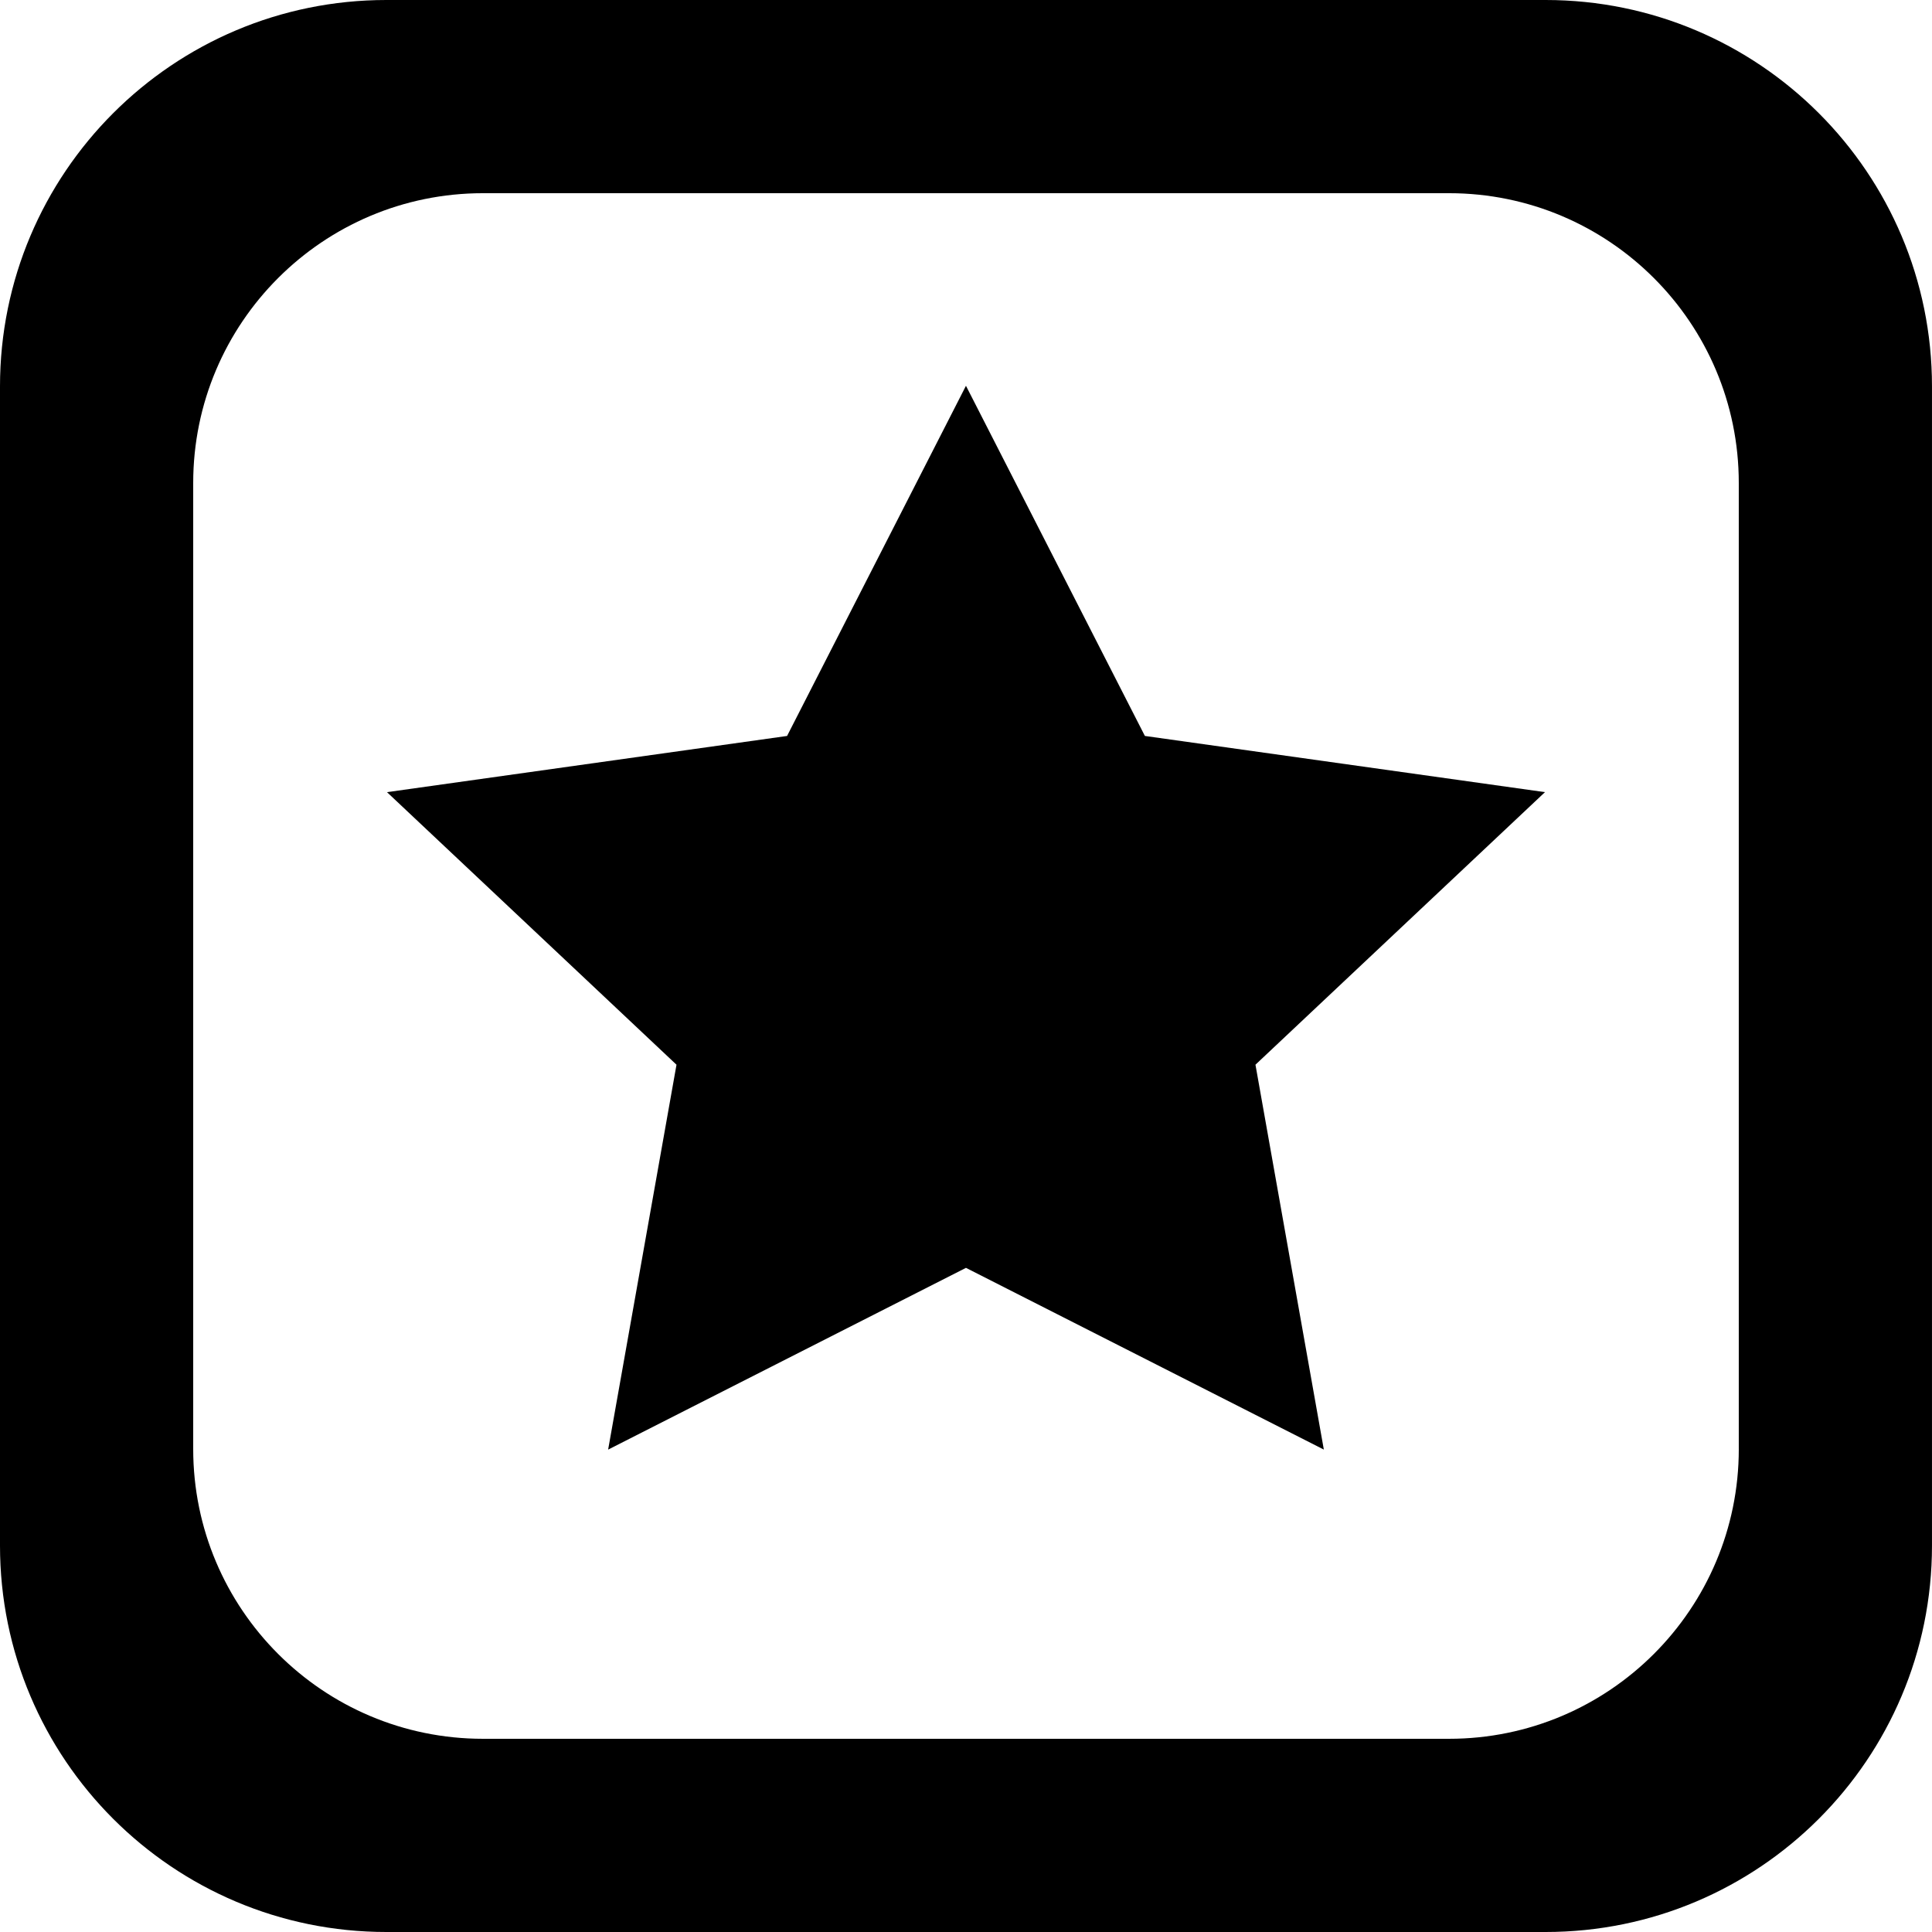
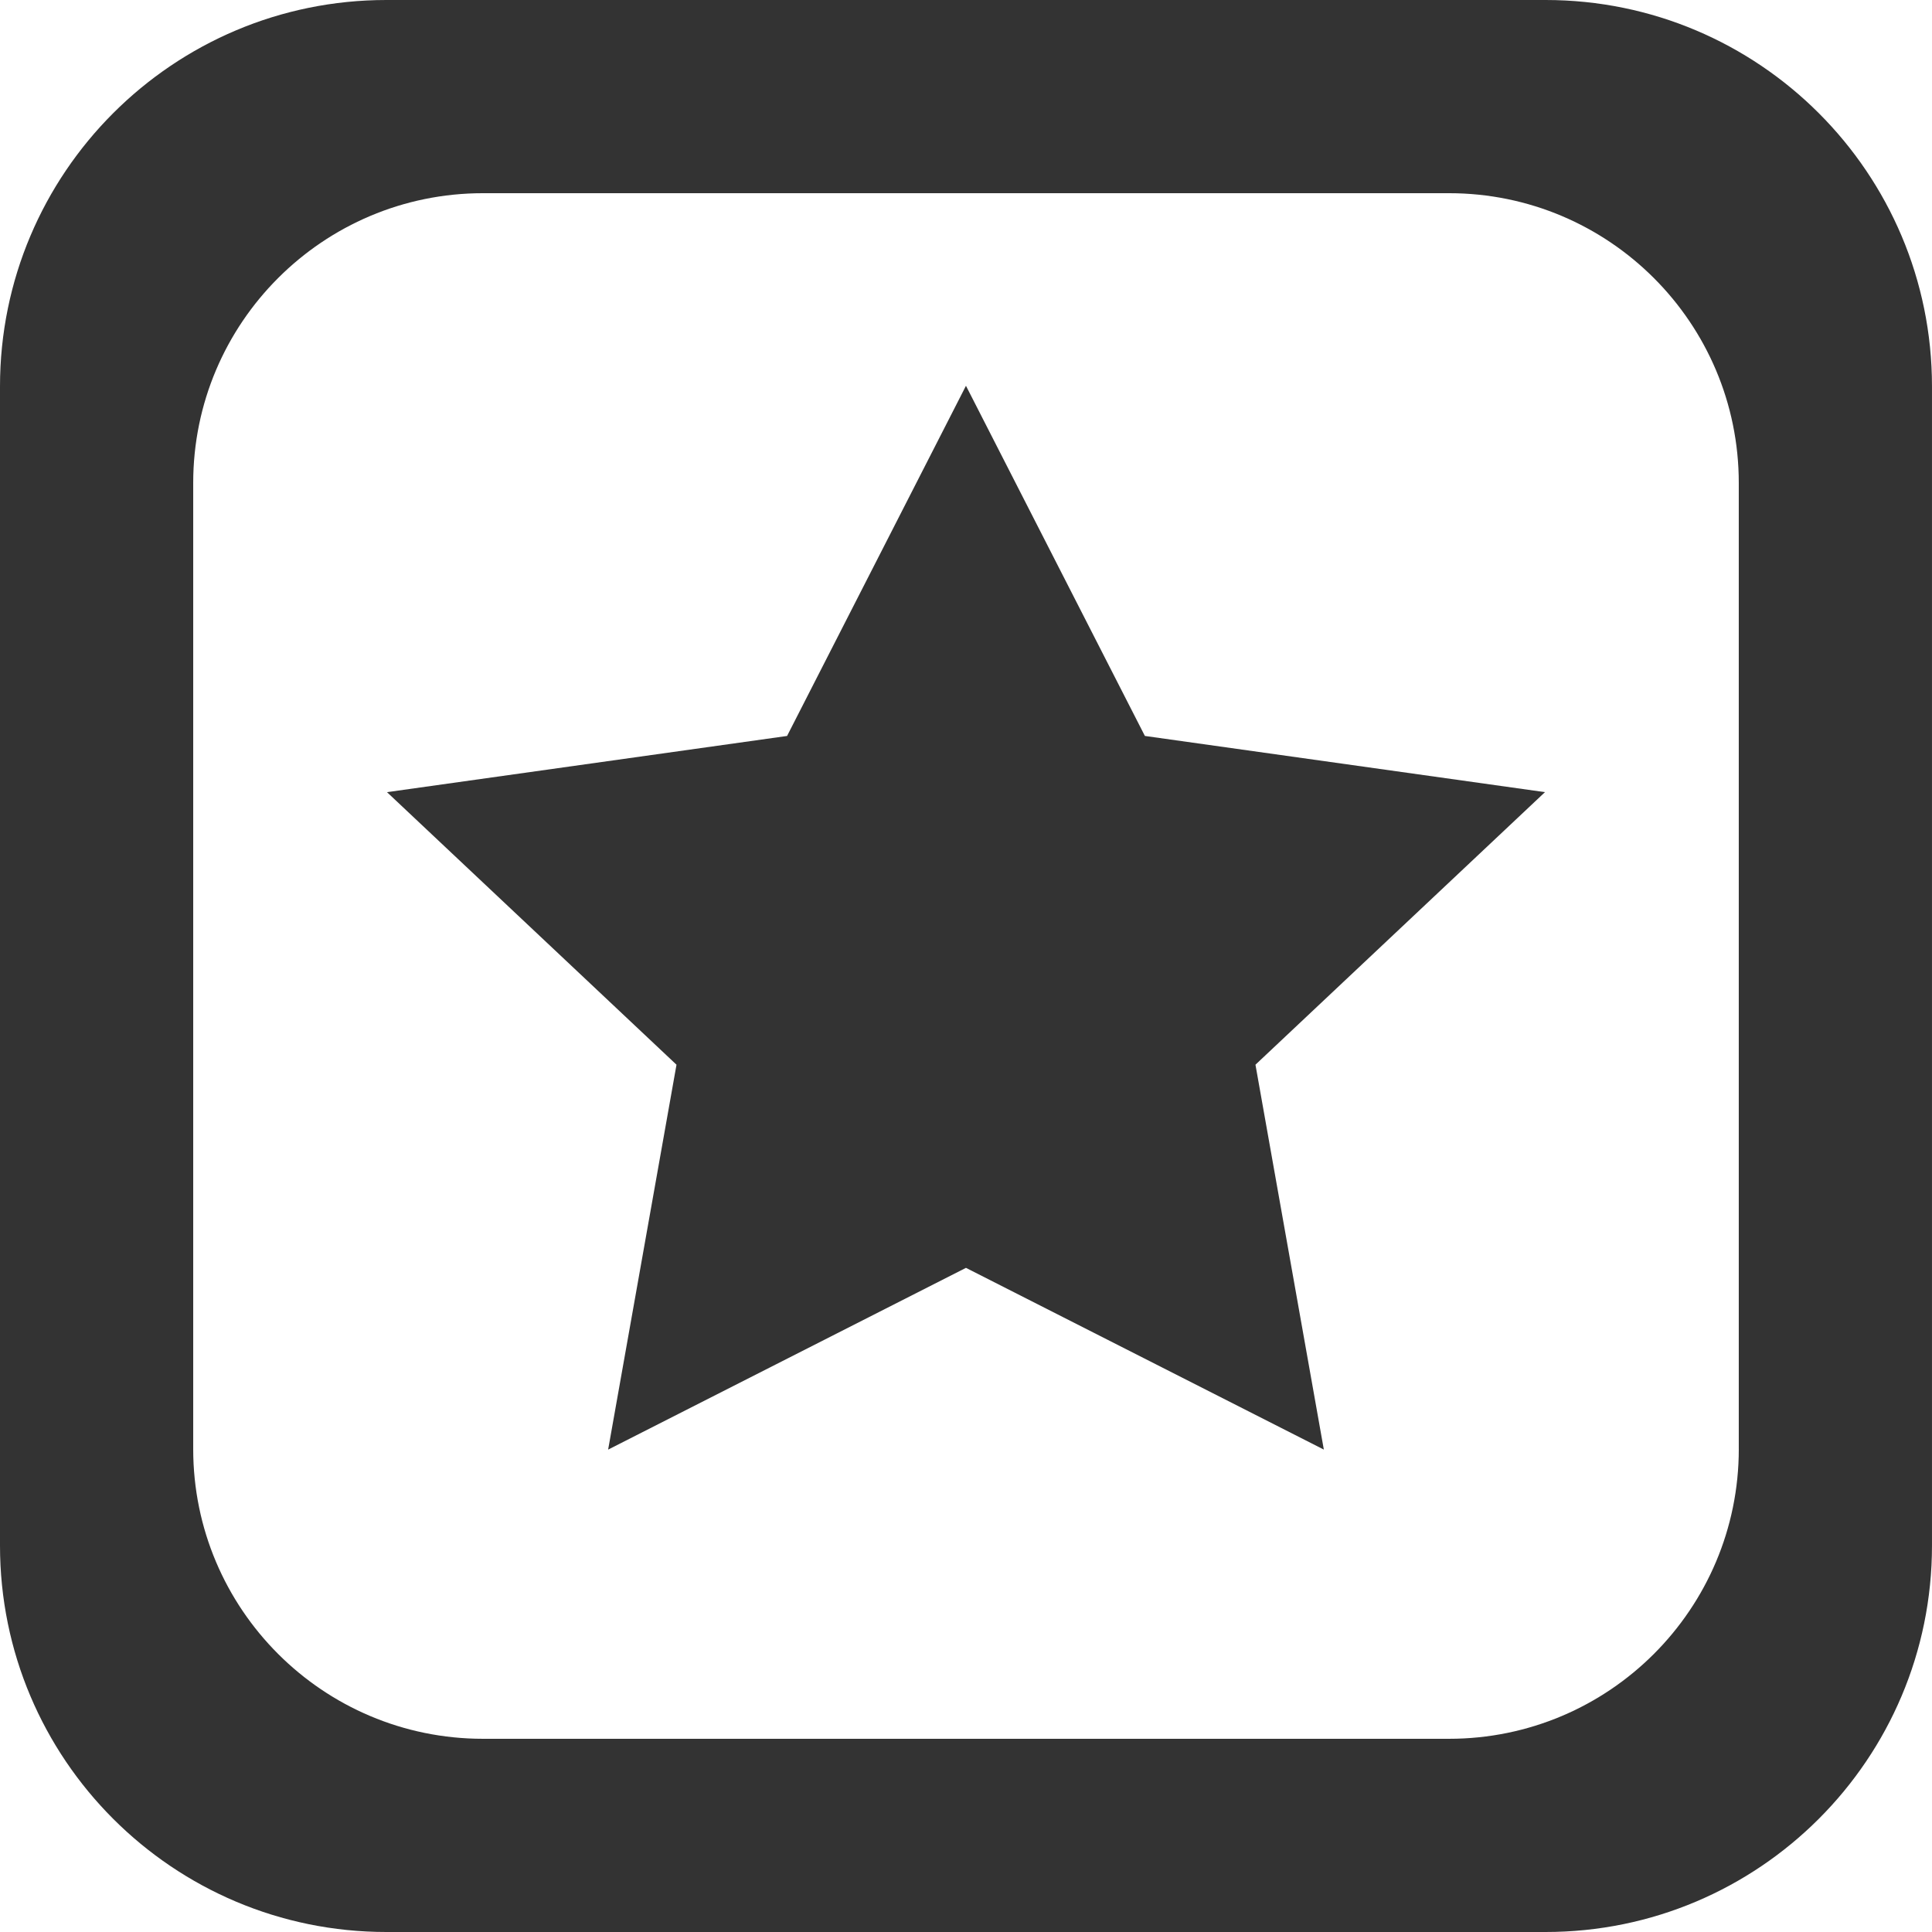
- <svg xmlns="http://www.w3.org/2000/svg" version="1.1" viewBox="0 0 137.145 137.145" enable-background="new 0 0 137.145 137.145">
+ <svg xmlns="http://www.w3.org/2000/svg" fill="#333333" version="1.1" viewBox="0 0 137.145 137.145" enable-background="new 0 0 137.145 137.145">
  <g>
    <g>
      <path d="M109.715,0H27.429C12.28,0,0,12.281,0,27.429v82.287c0,15.149,12.28,27.429,27.429,27.429h82.286    c15.149,0,27.429-12.28,27.429-27.429V27.429C137.144,12.281,124.864,0,109.715,0z M123.43,102.858    c0,11.361-9.21,20.572-20.571,20.572H34.286c-11.361,0-20.571-9.211-20.571-20.572V34.286c0-11.361,9.21-20.572,20.571-20.572    h68.572c11.361,0,20.571,9.211,20.571,20.572V102.858z M68.57,27.385L55.871,52.243l-28.4,3.989l20.551,19.348l-4.853,27.322    L68.57,90l25.404,12.9L89.12,75.579l20.552-19.348l-28.401-3.989L68.57,27.385z" />
    </g>
  </g>
</svg>
